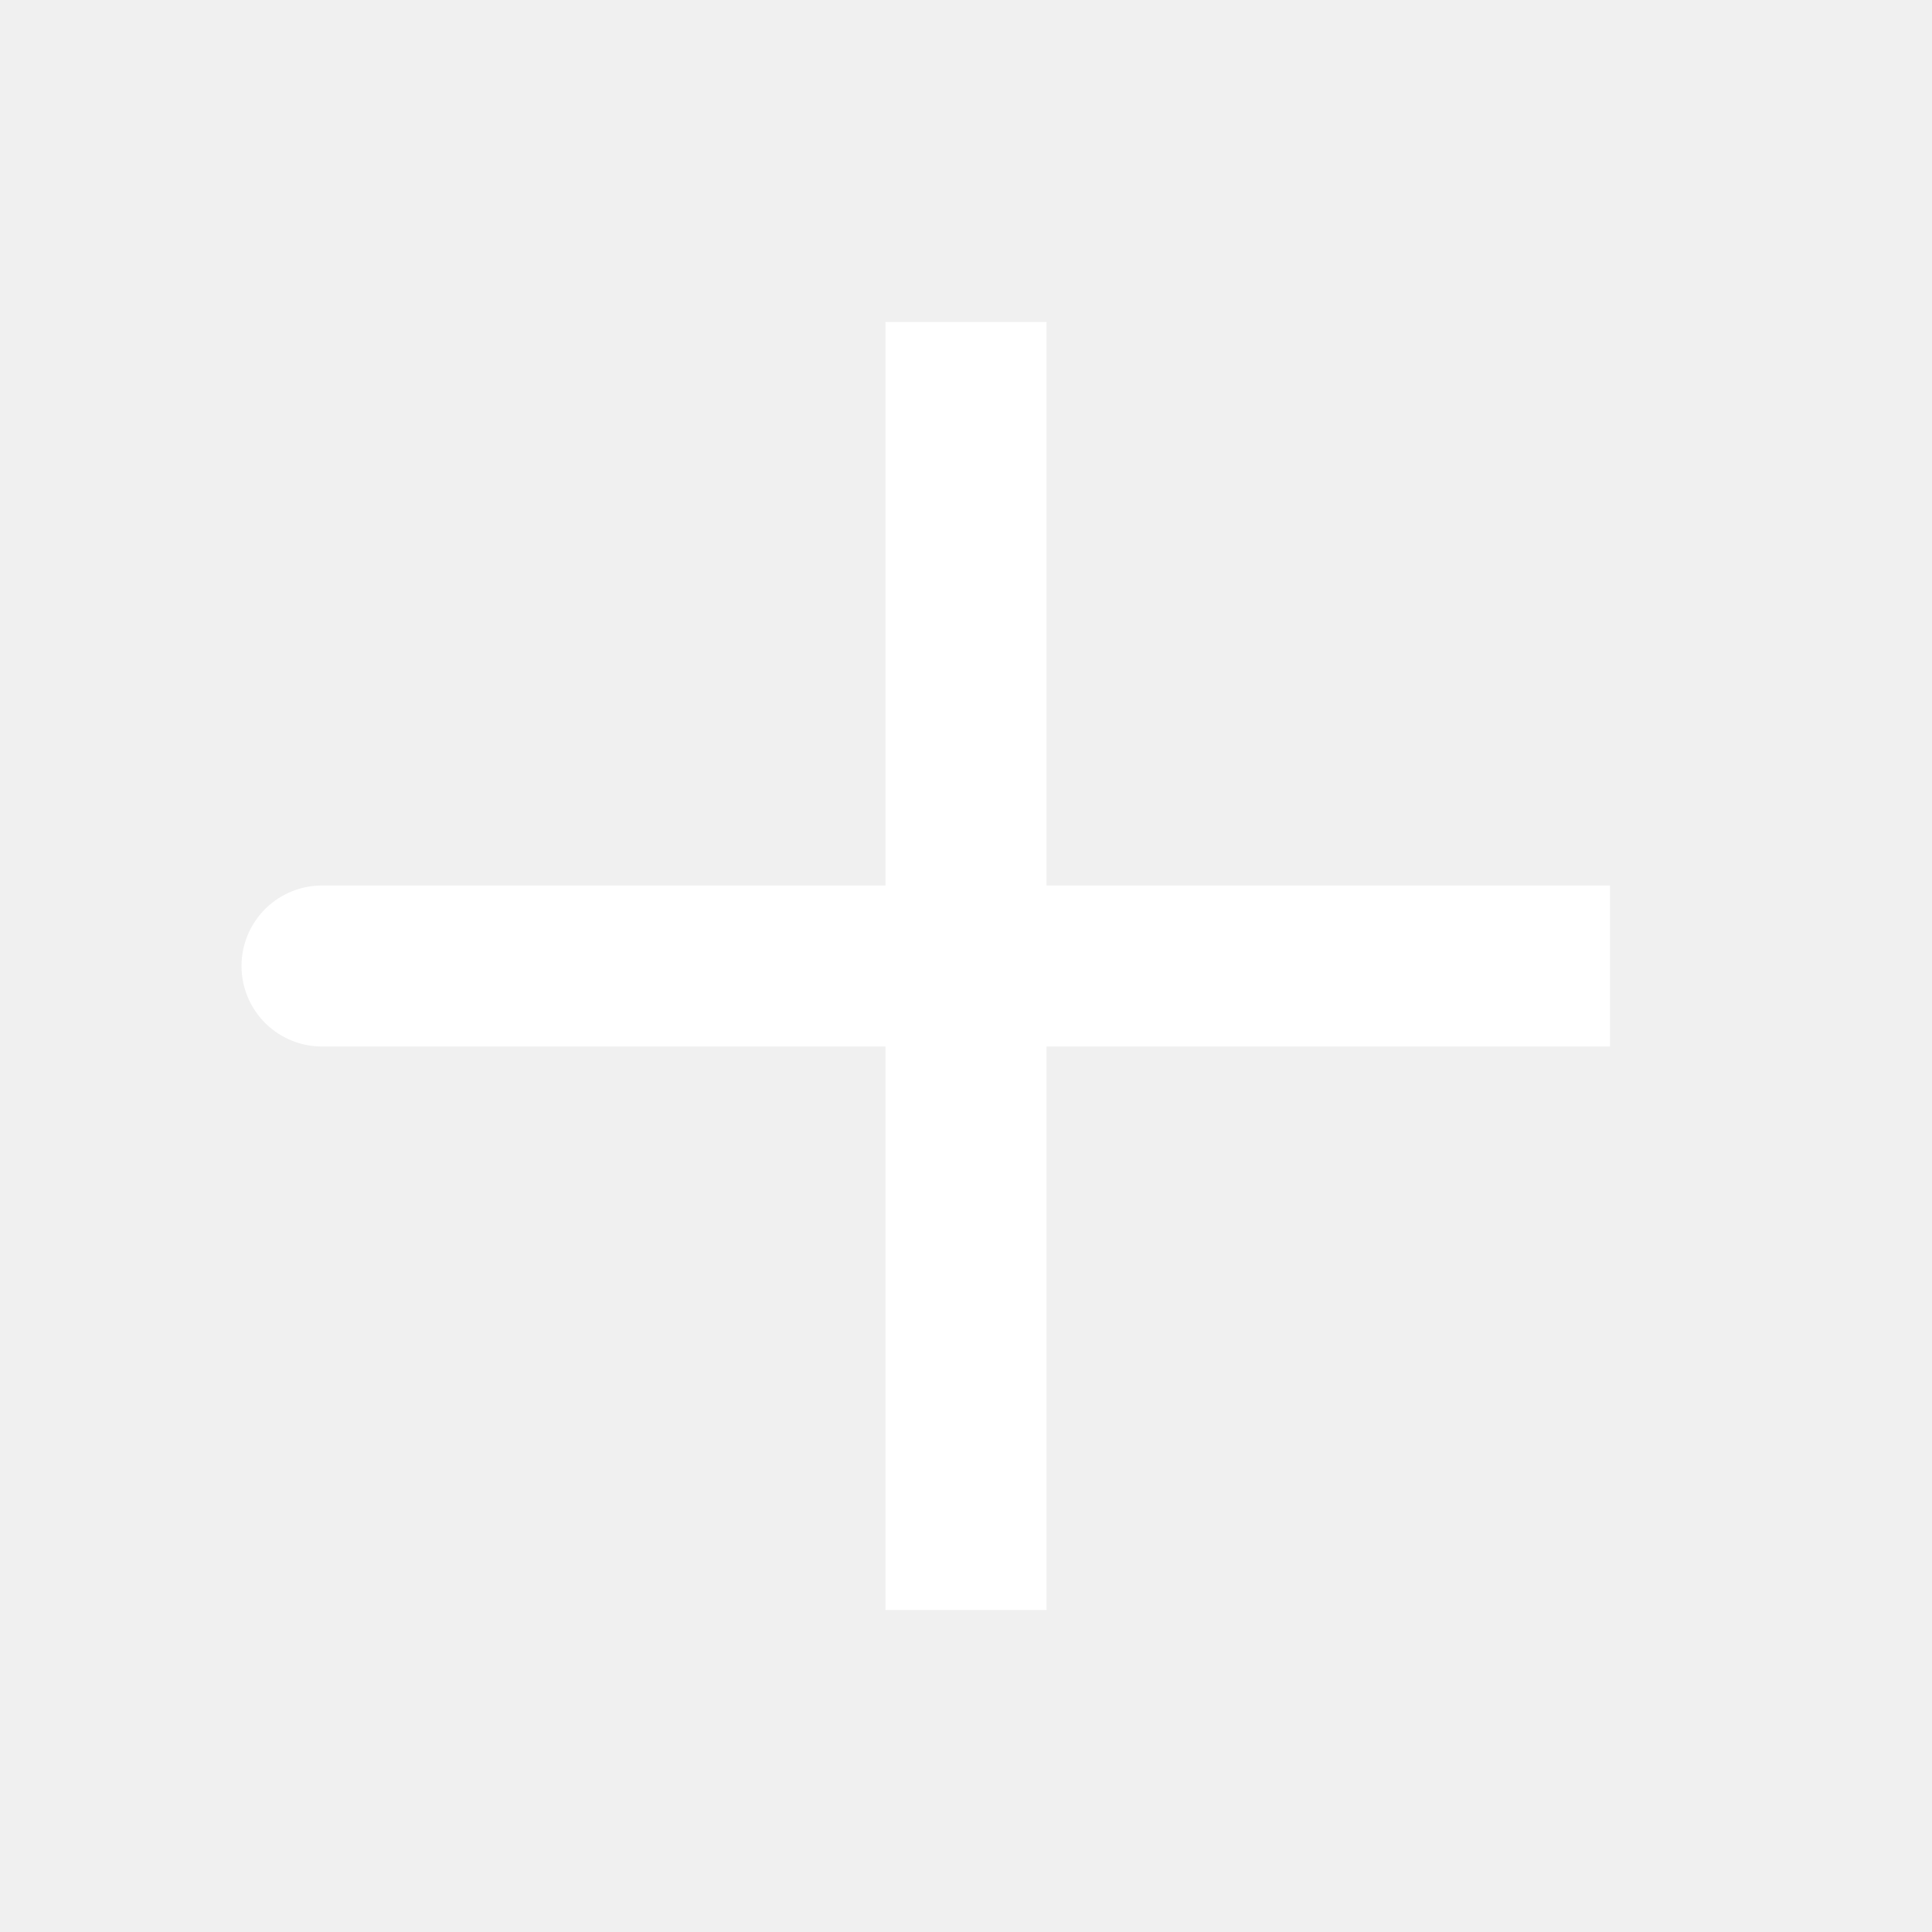
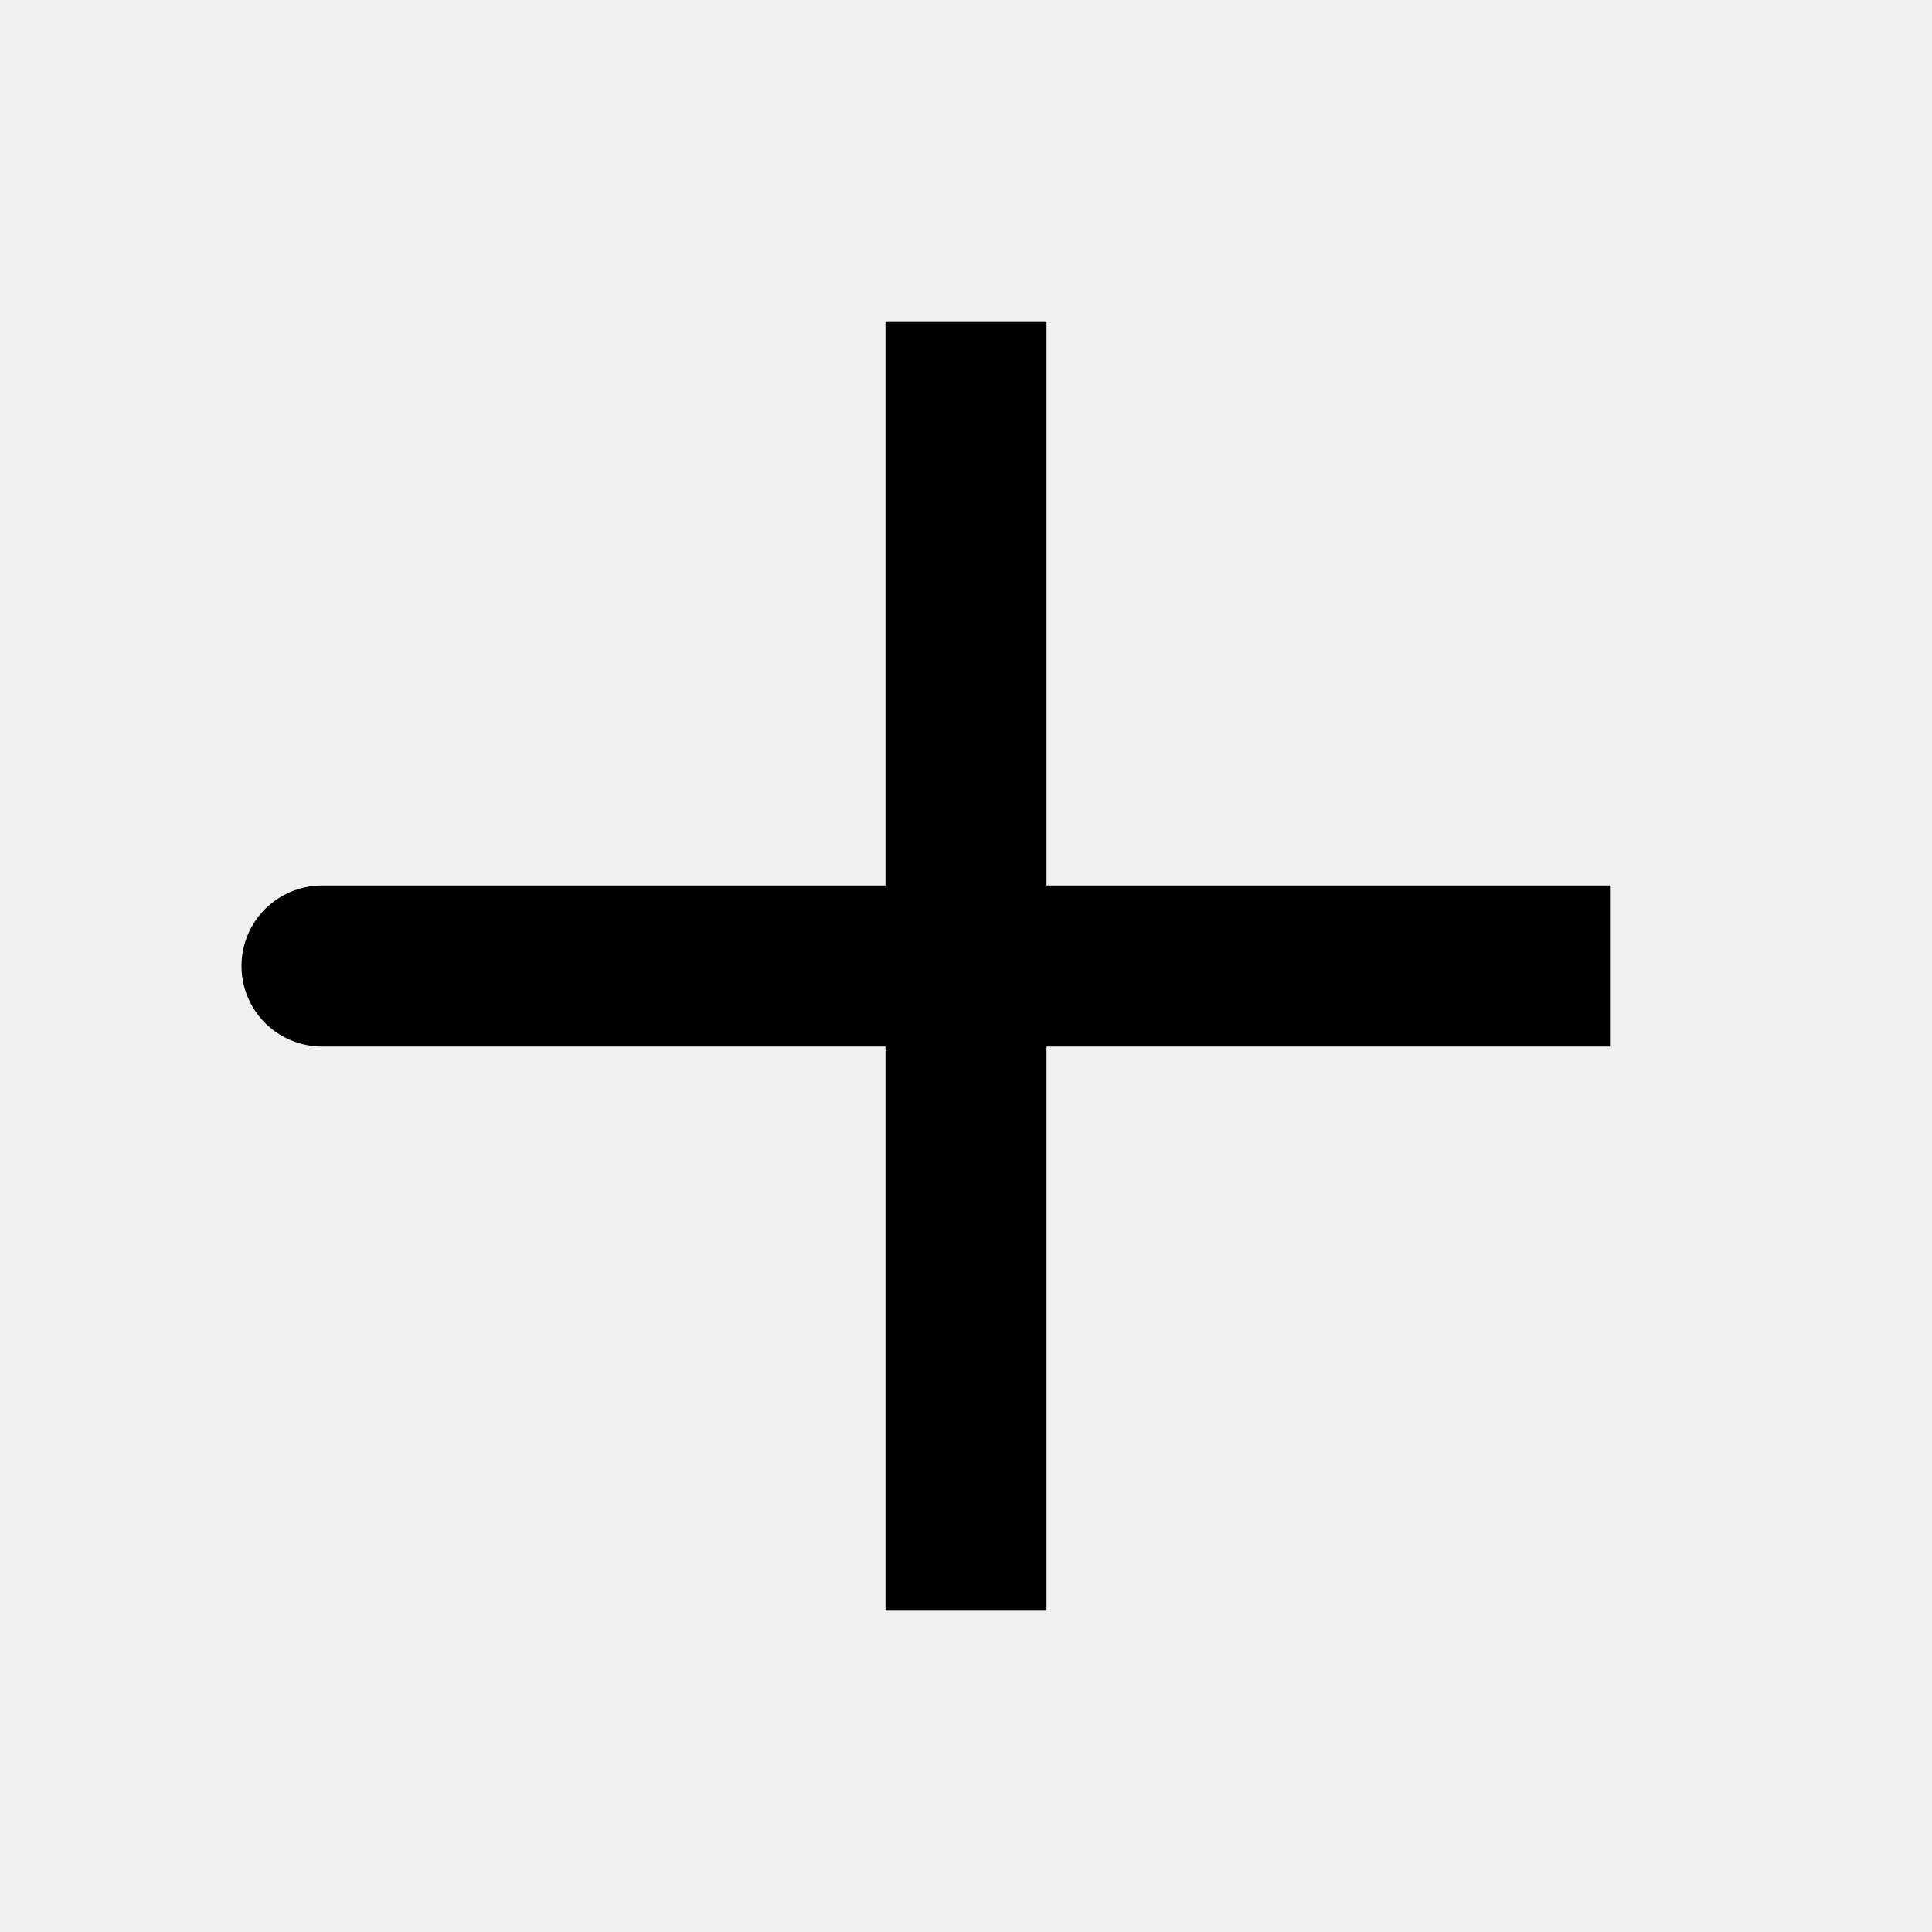
<svg xmlns="http://www.w3.org/2000/svg" width="24" height="24" viewBox="0 0 24 24" fill="none">
-   <path d="M12 12H4M12 20V12V20ZM12 12V4V12ZM12 12H20H12Z" stroke="white" stroke-width="2" stroke-linecap="round" />
+   <path d="M12 12H4M12 20V12V20ZM12 12V4V12ZM12 12H20H12Z" stroke="currentColor" stroke-width="2" stroke-linecap="round" />
</svg>
